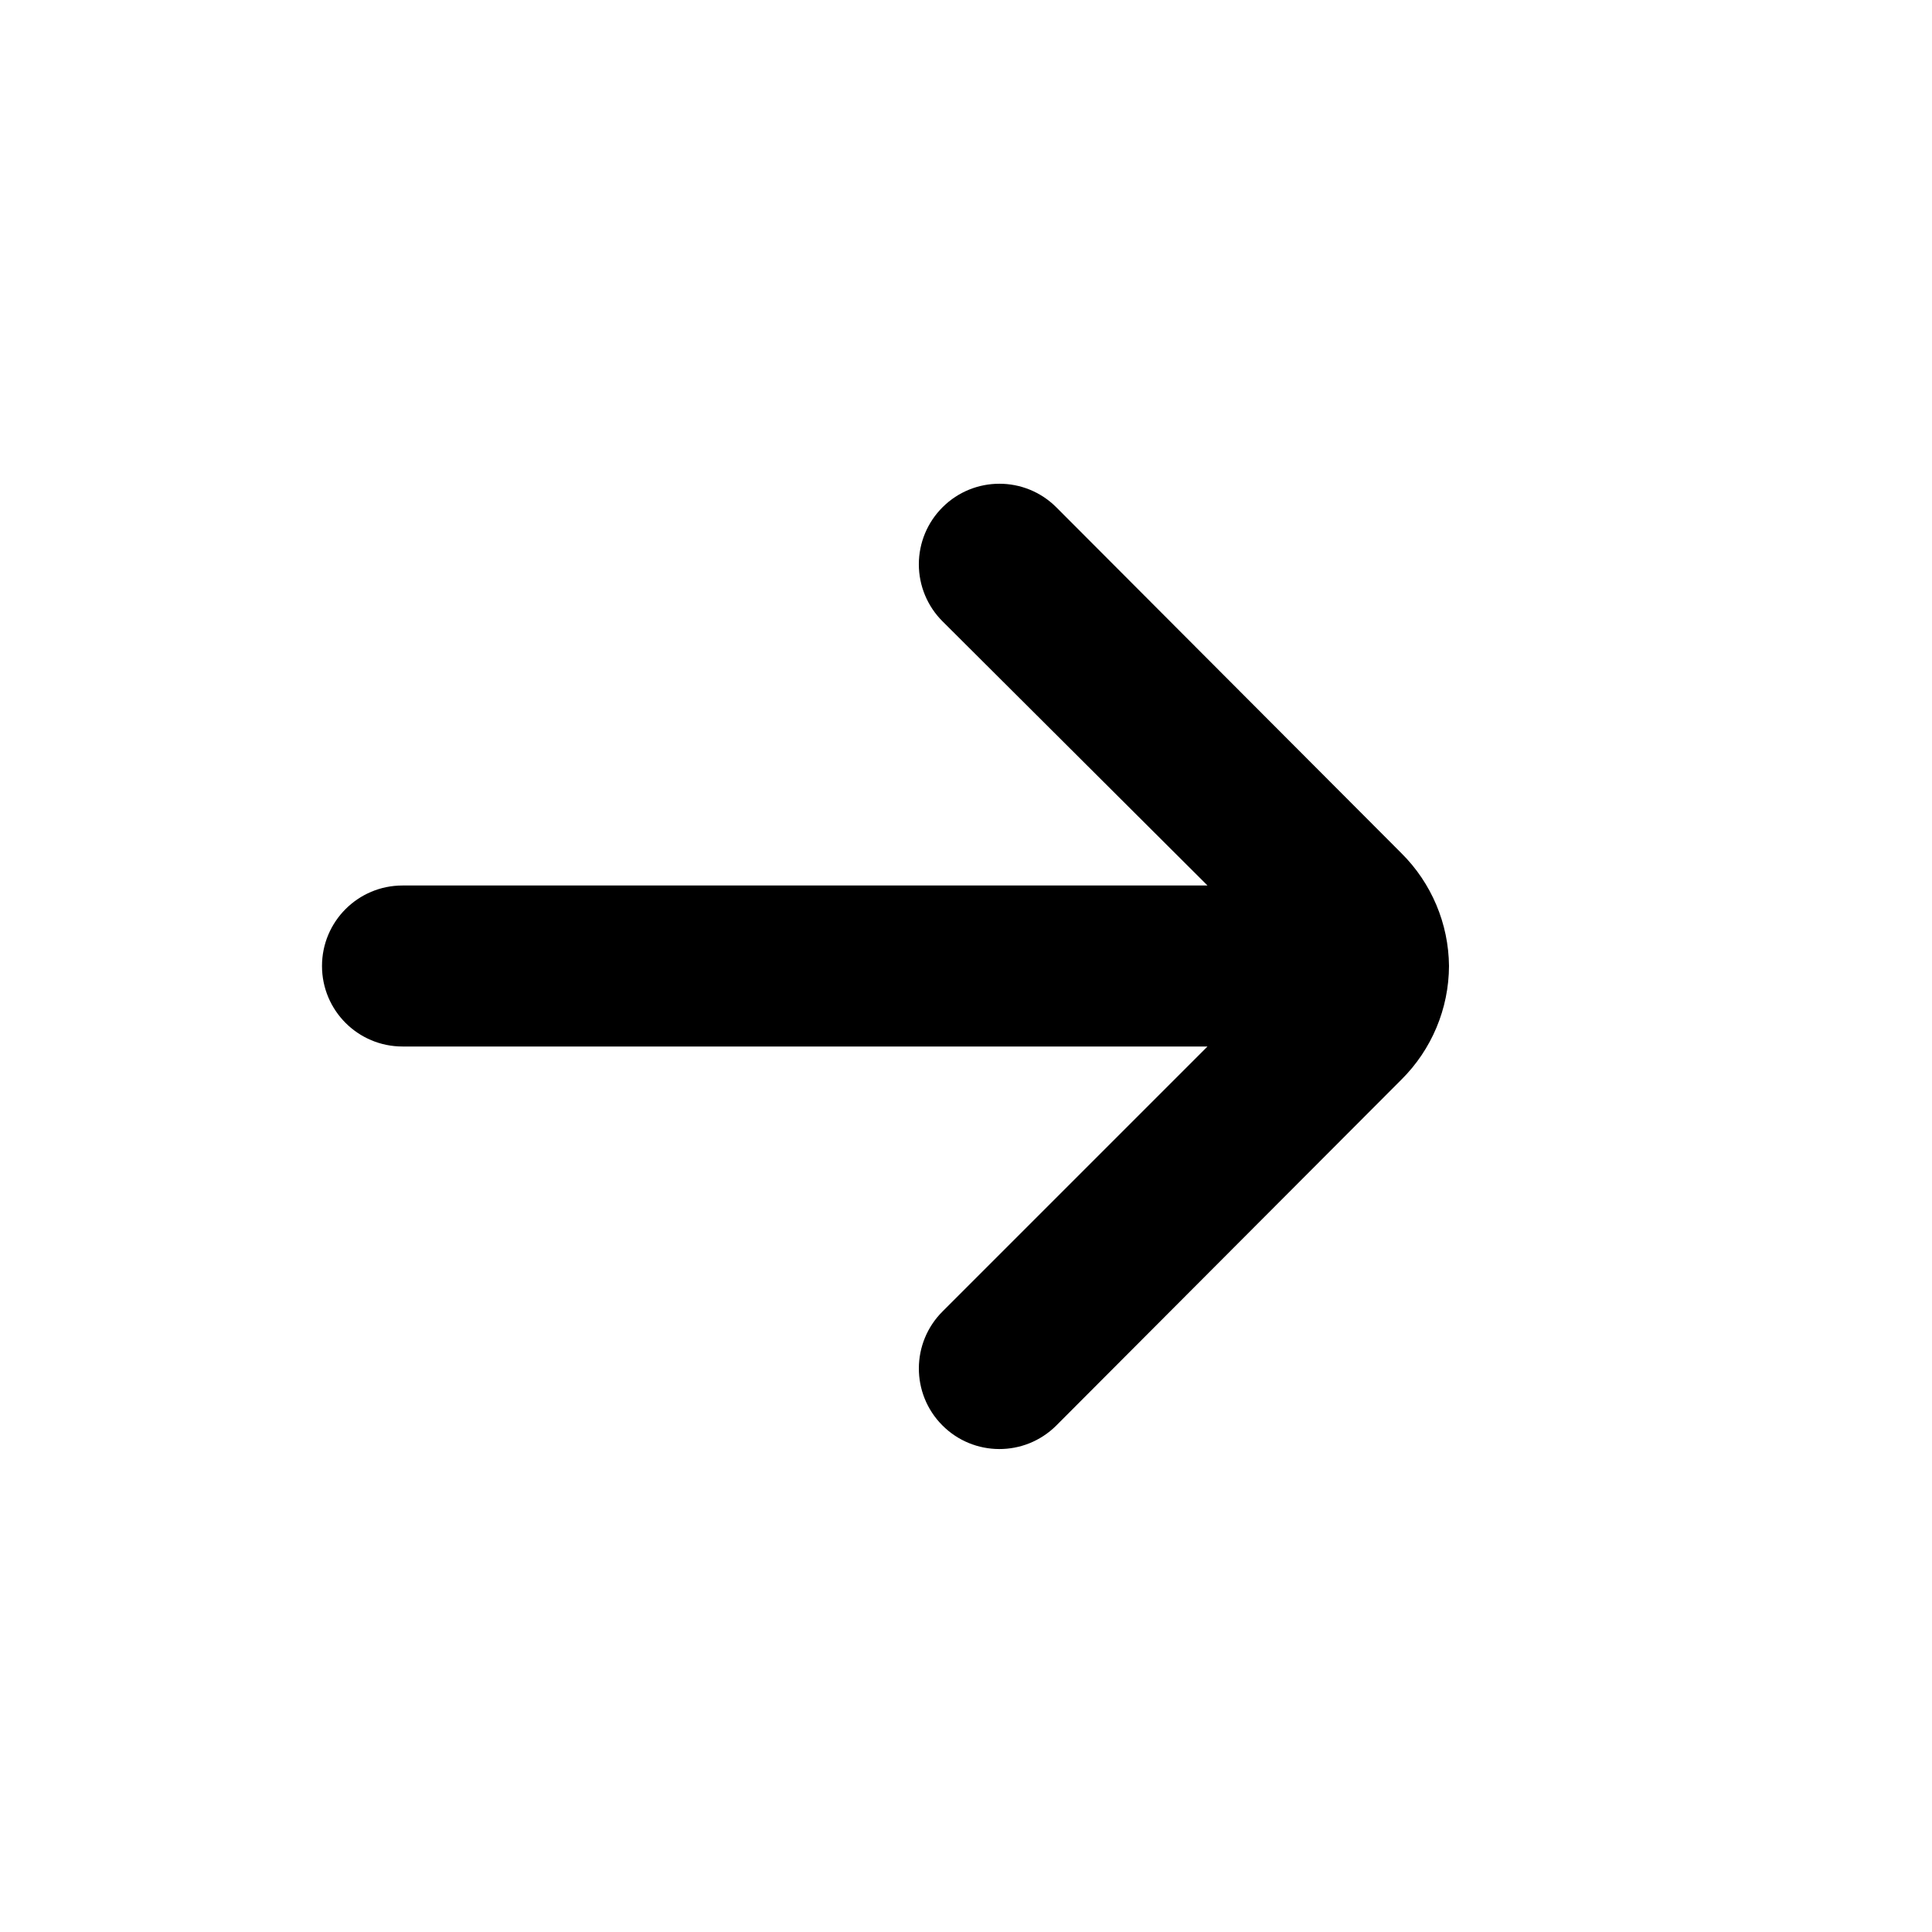
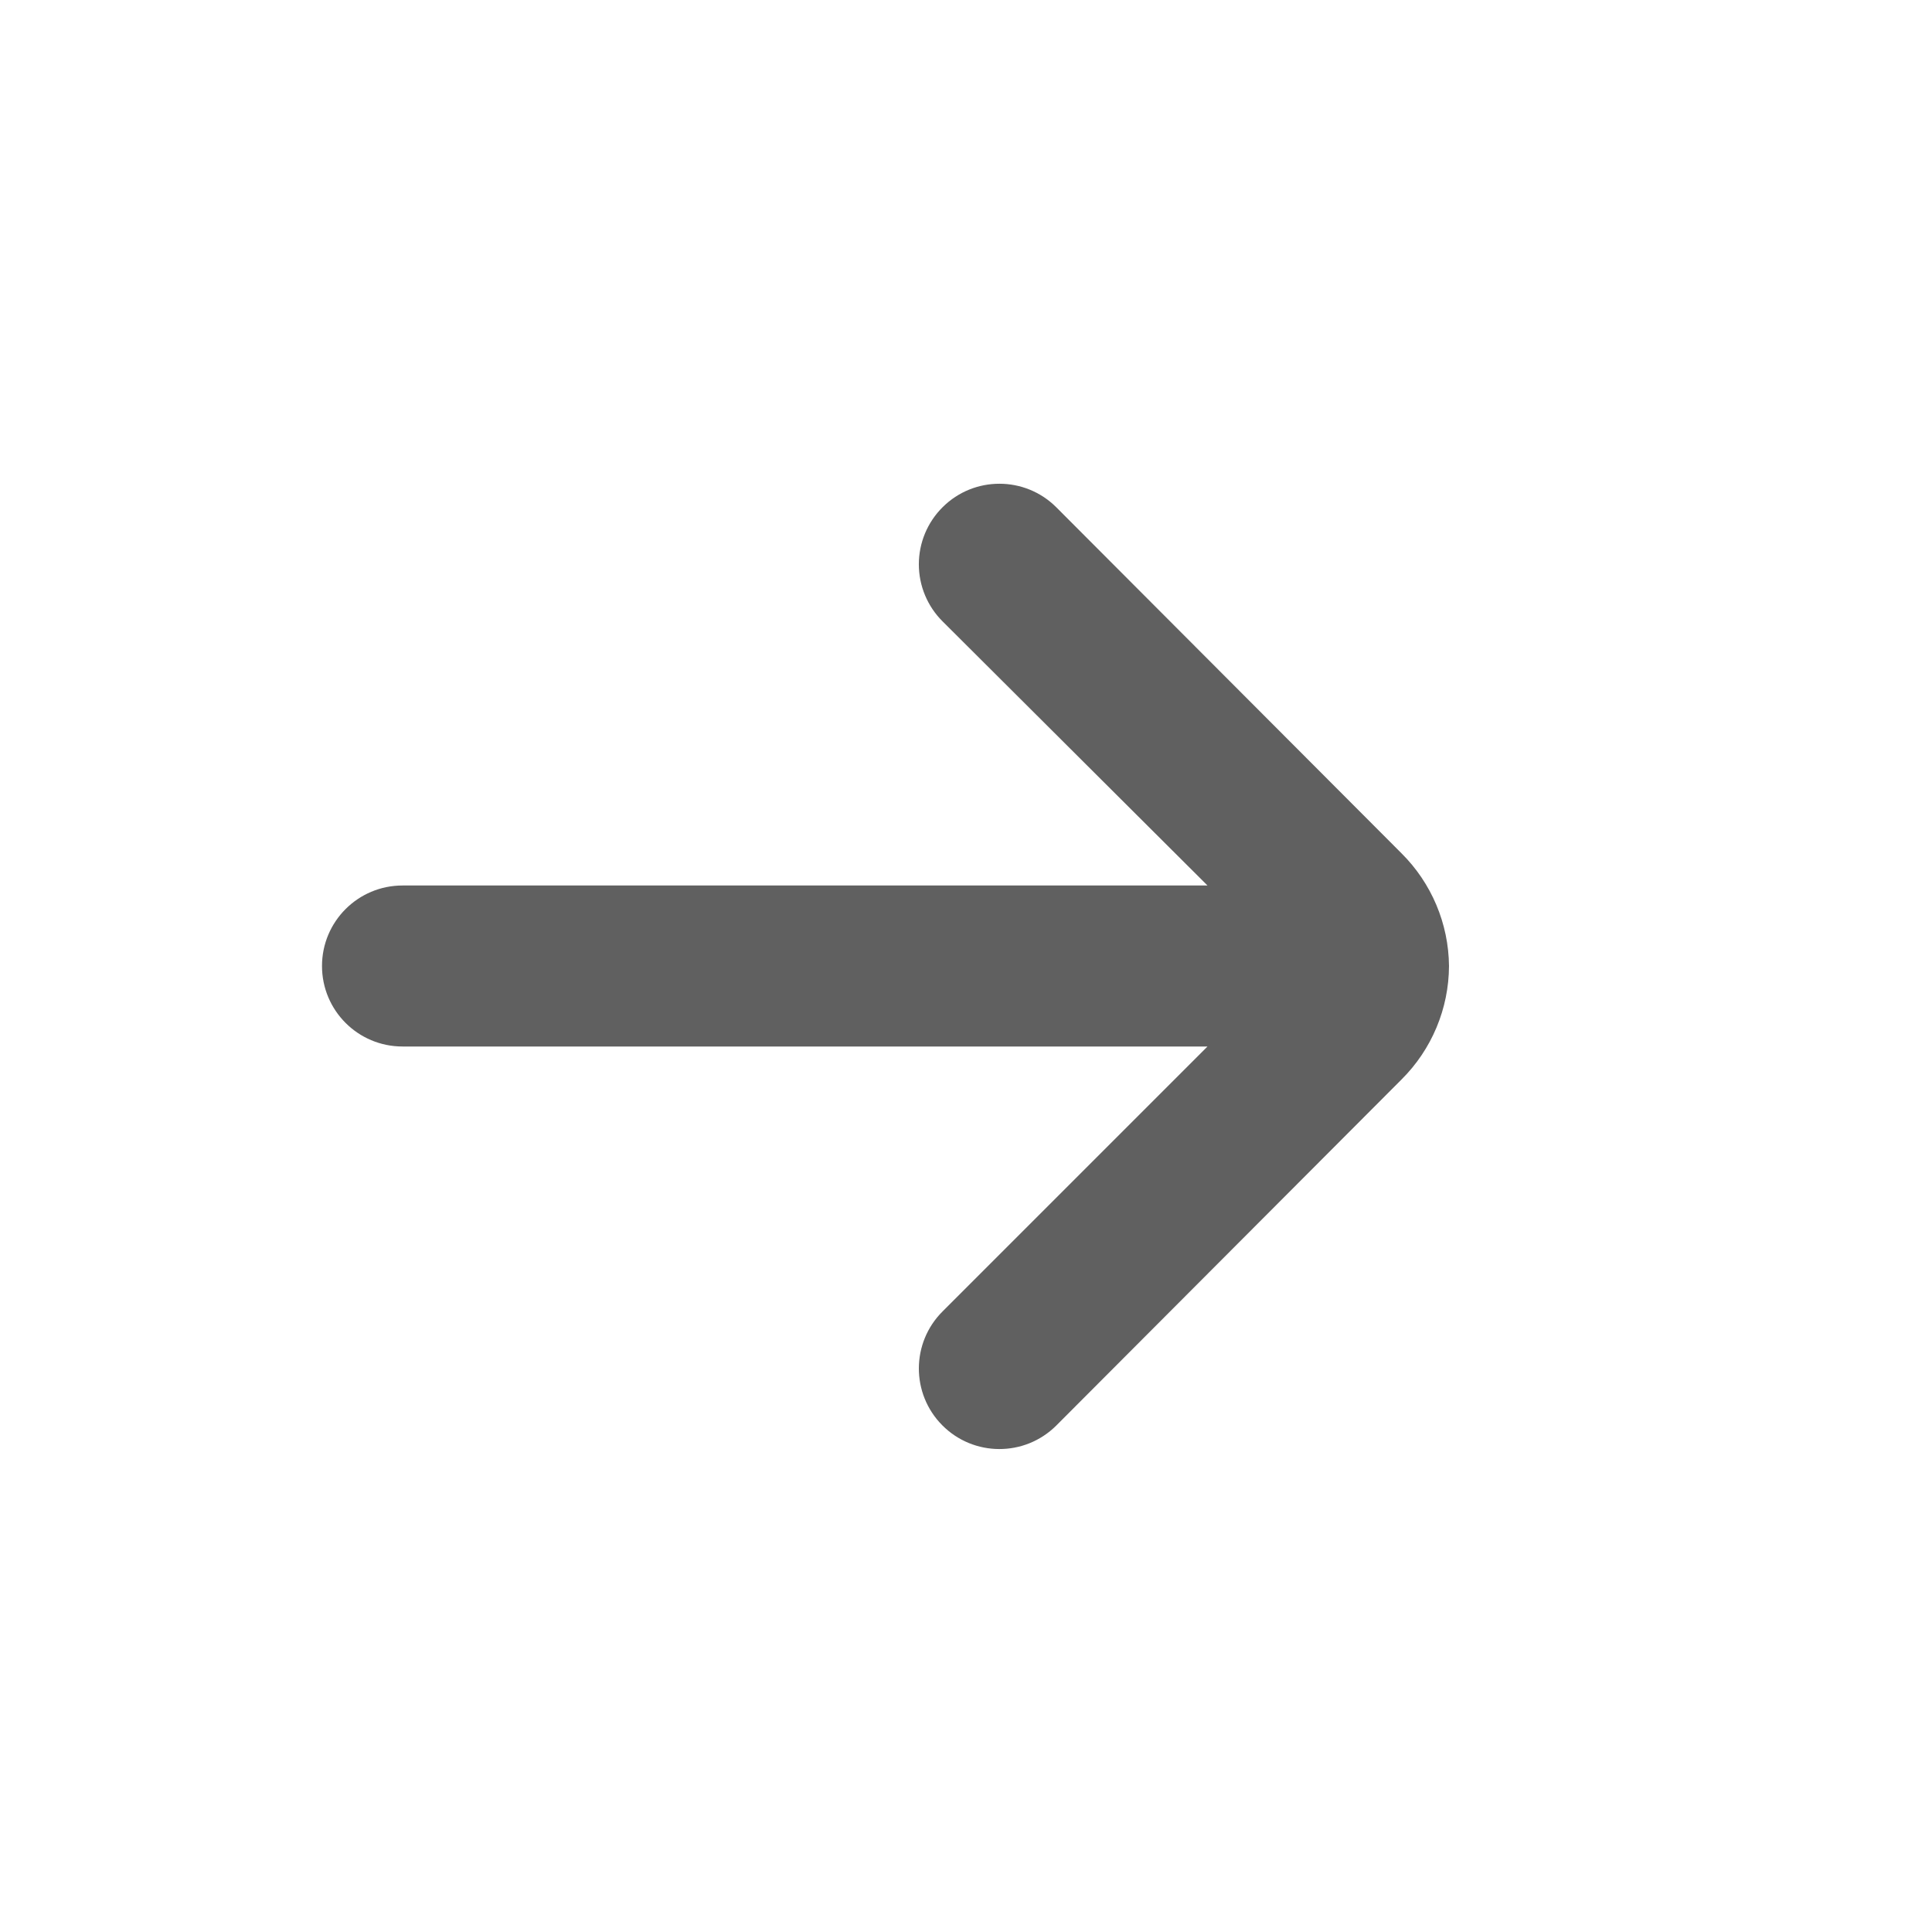
- <svg xmlns="http://www.w3.org/2000/svg" id="Outline" viewBox="0 0 24 24" width="512" height="512">
+ <svg xmlns="http://www.w3.org/2000/svg" id="Outline" viewBox="0 0 24 24" width="512" height="512" fill="#606060">
  <path d="M18,12h0a2,2,0,0,0-.59-1.4l-4.29-4.3a1,1,0,0,0-1.41,0,1,1,0,0,0,0,1.42L15,11H5a1,1,0,0,0,0,2H15l-3.29,3.29a1,1,0,0,0,1.41,1.42l4.29-4.3A2,2,0,0,0,18,12Z" />
</svg>
